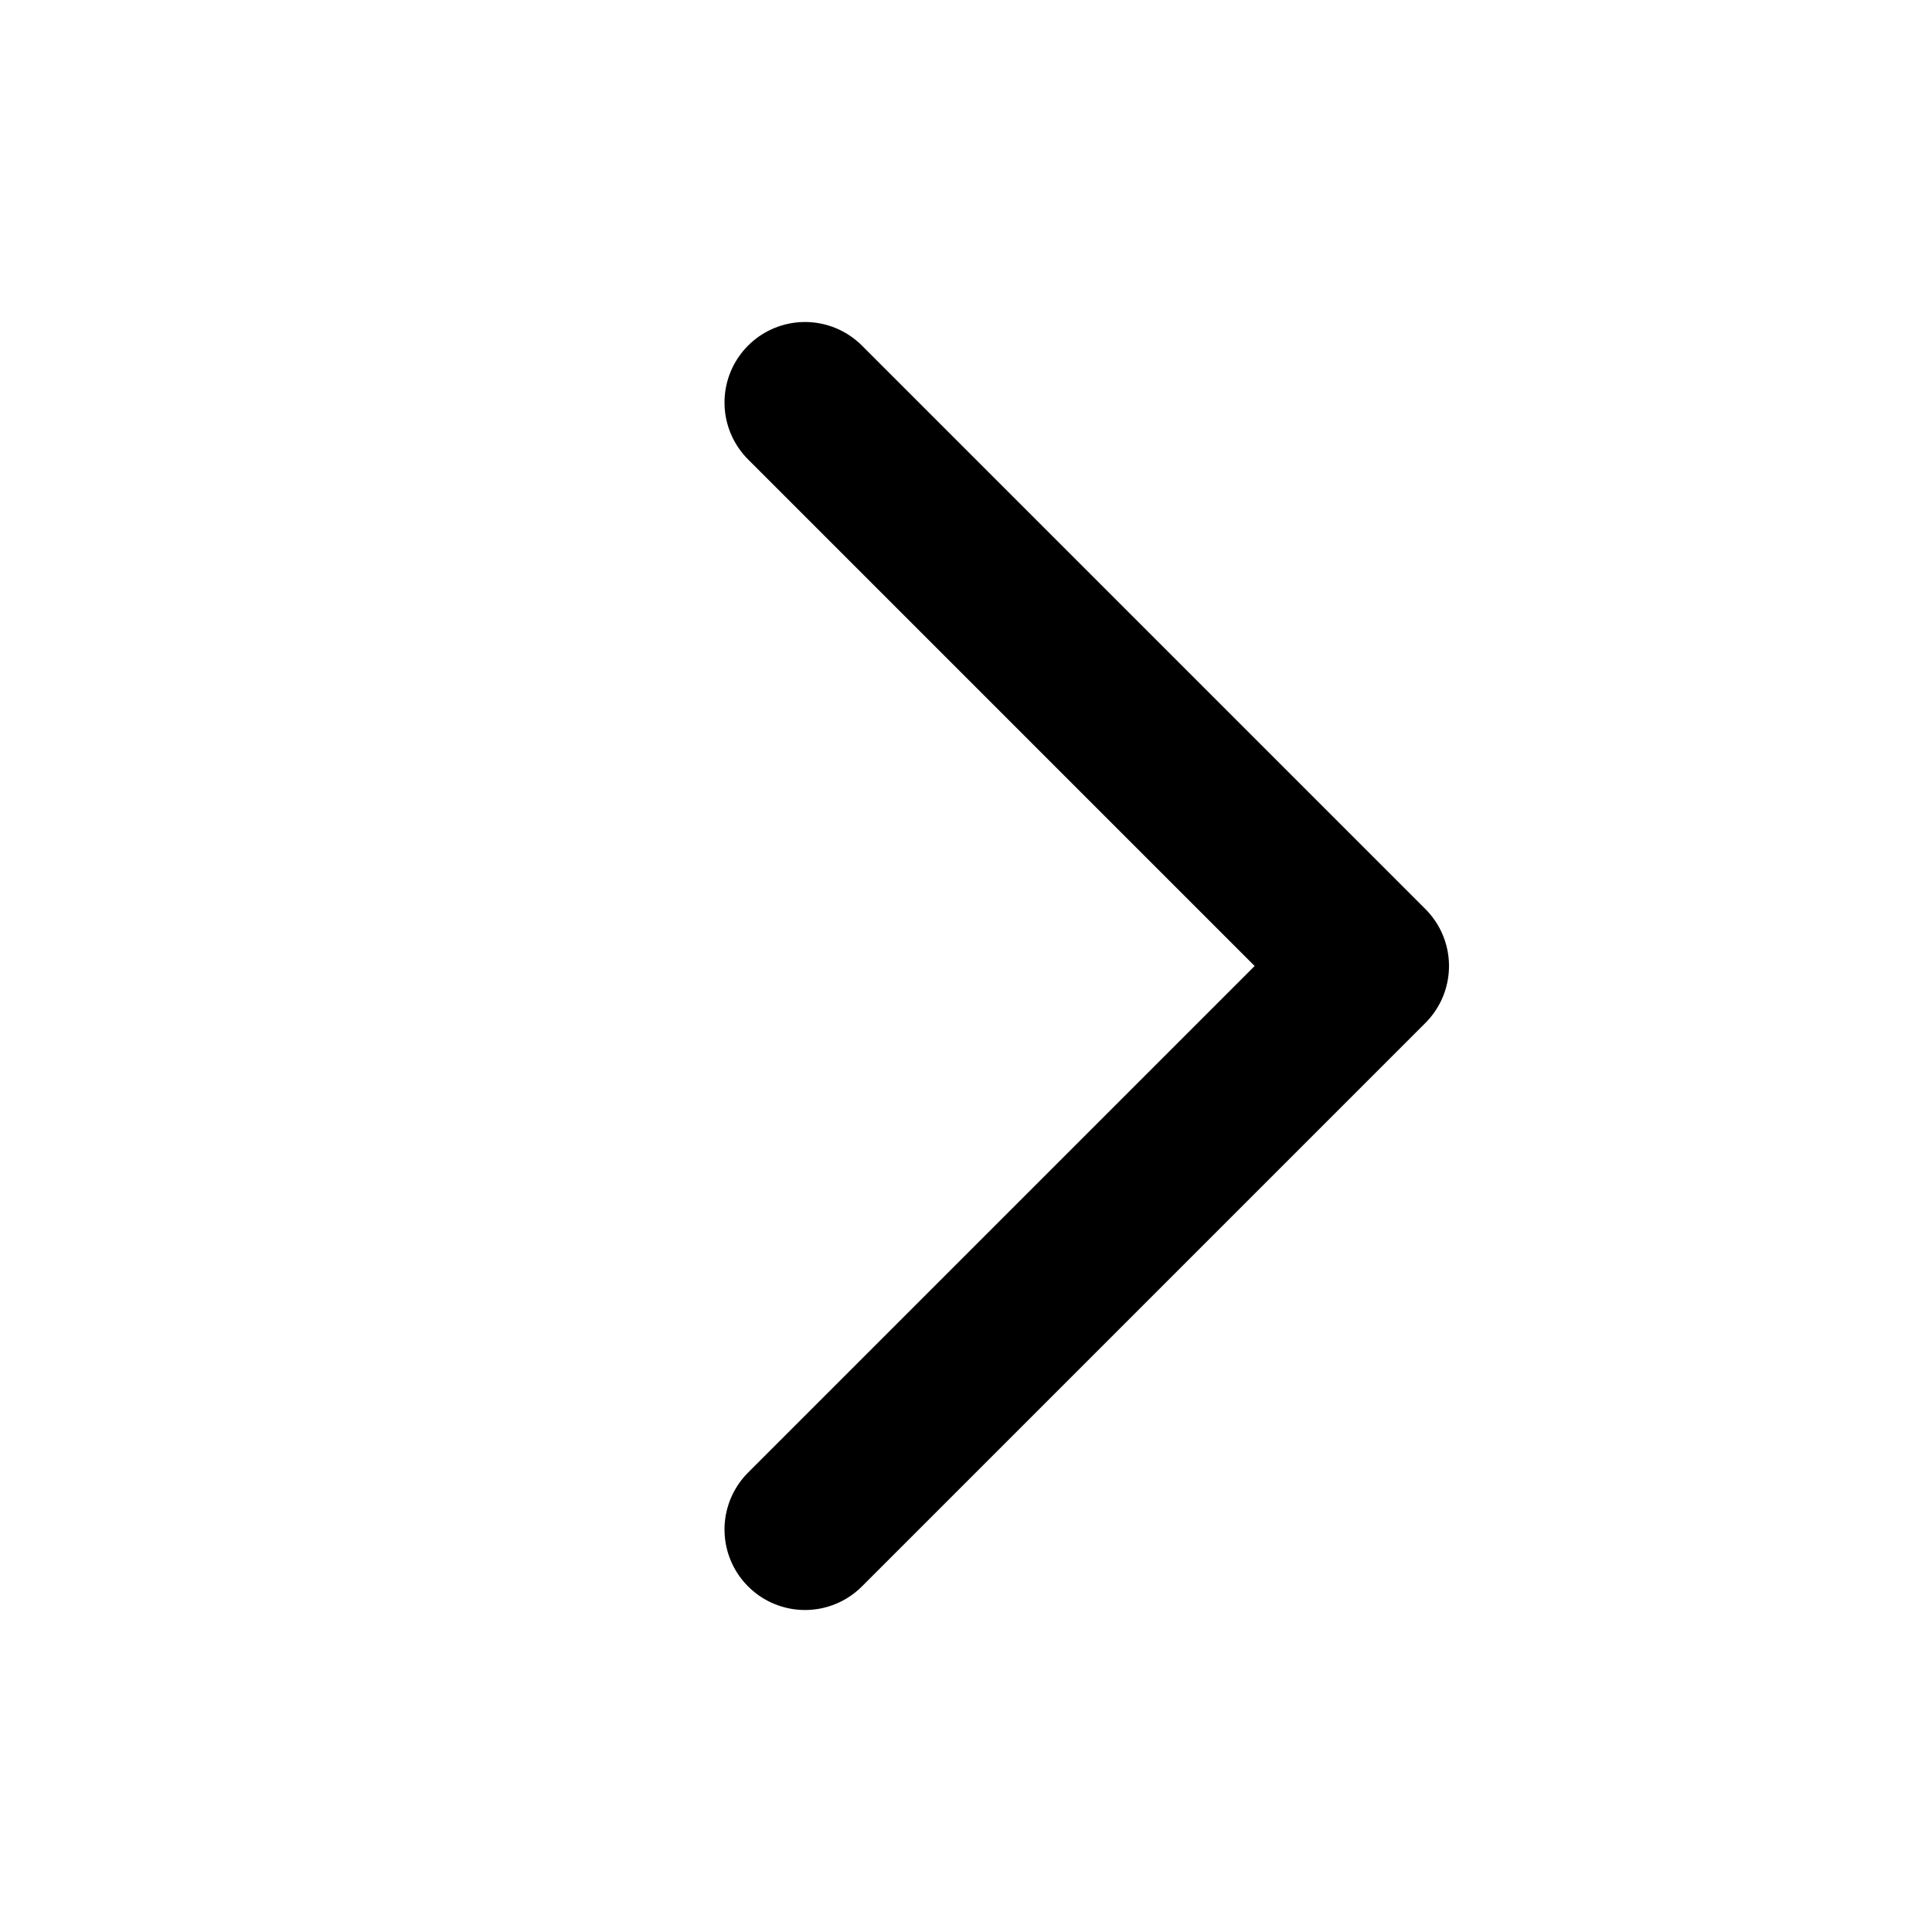
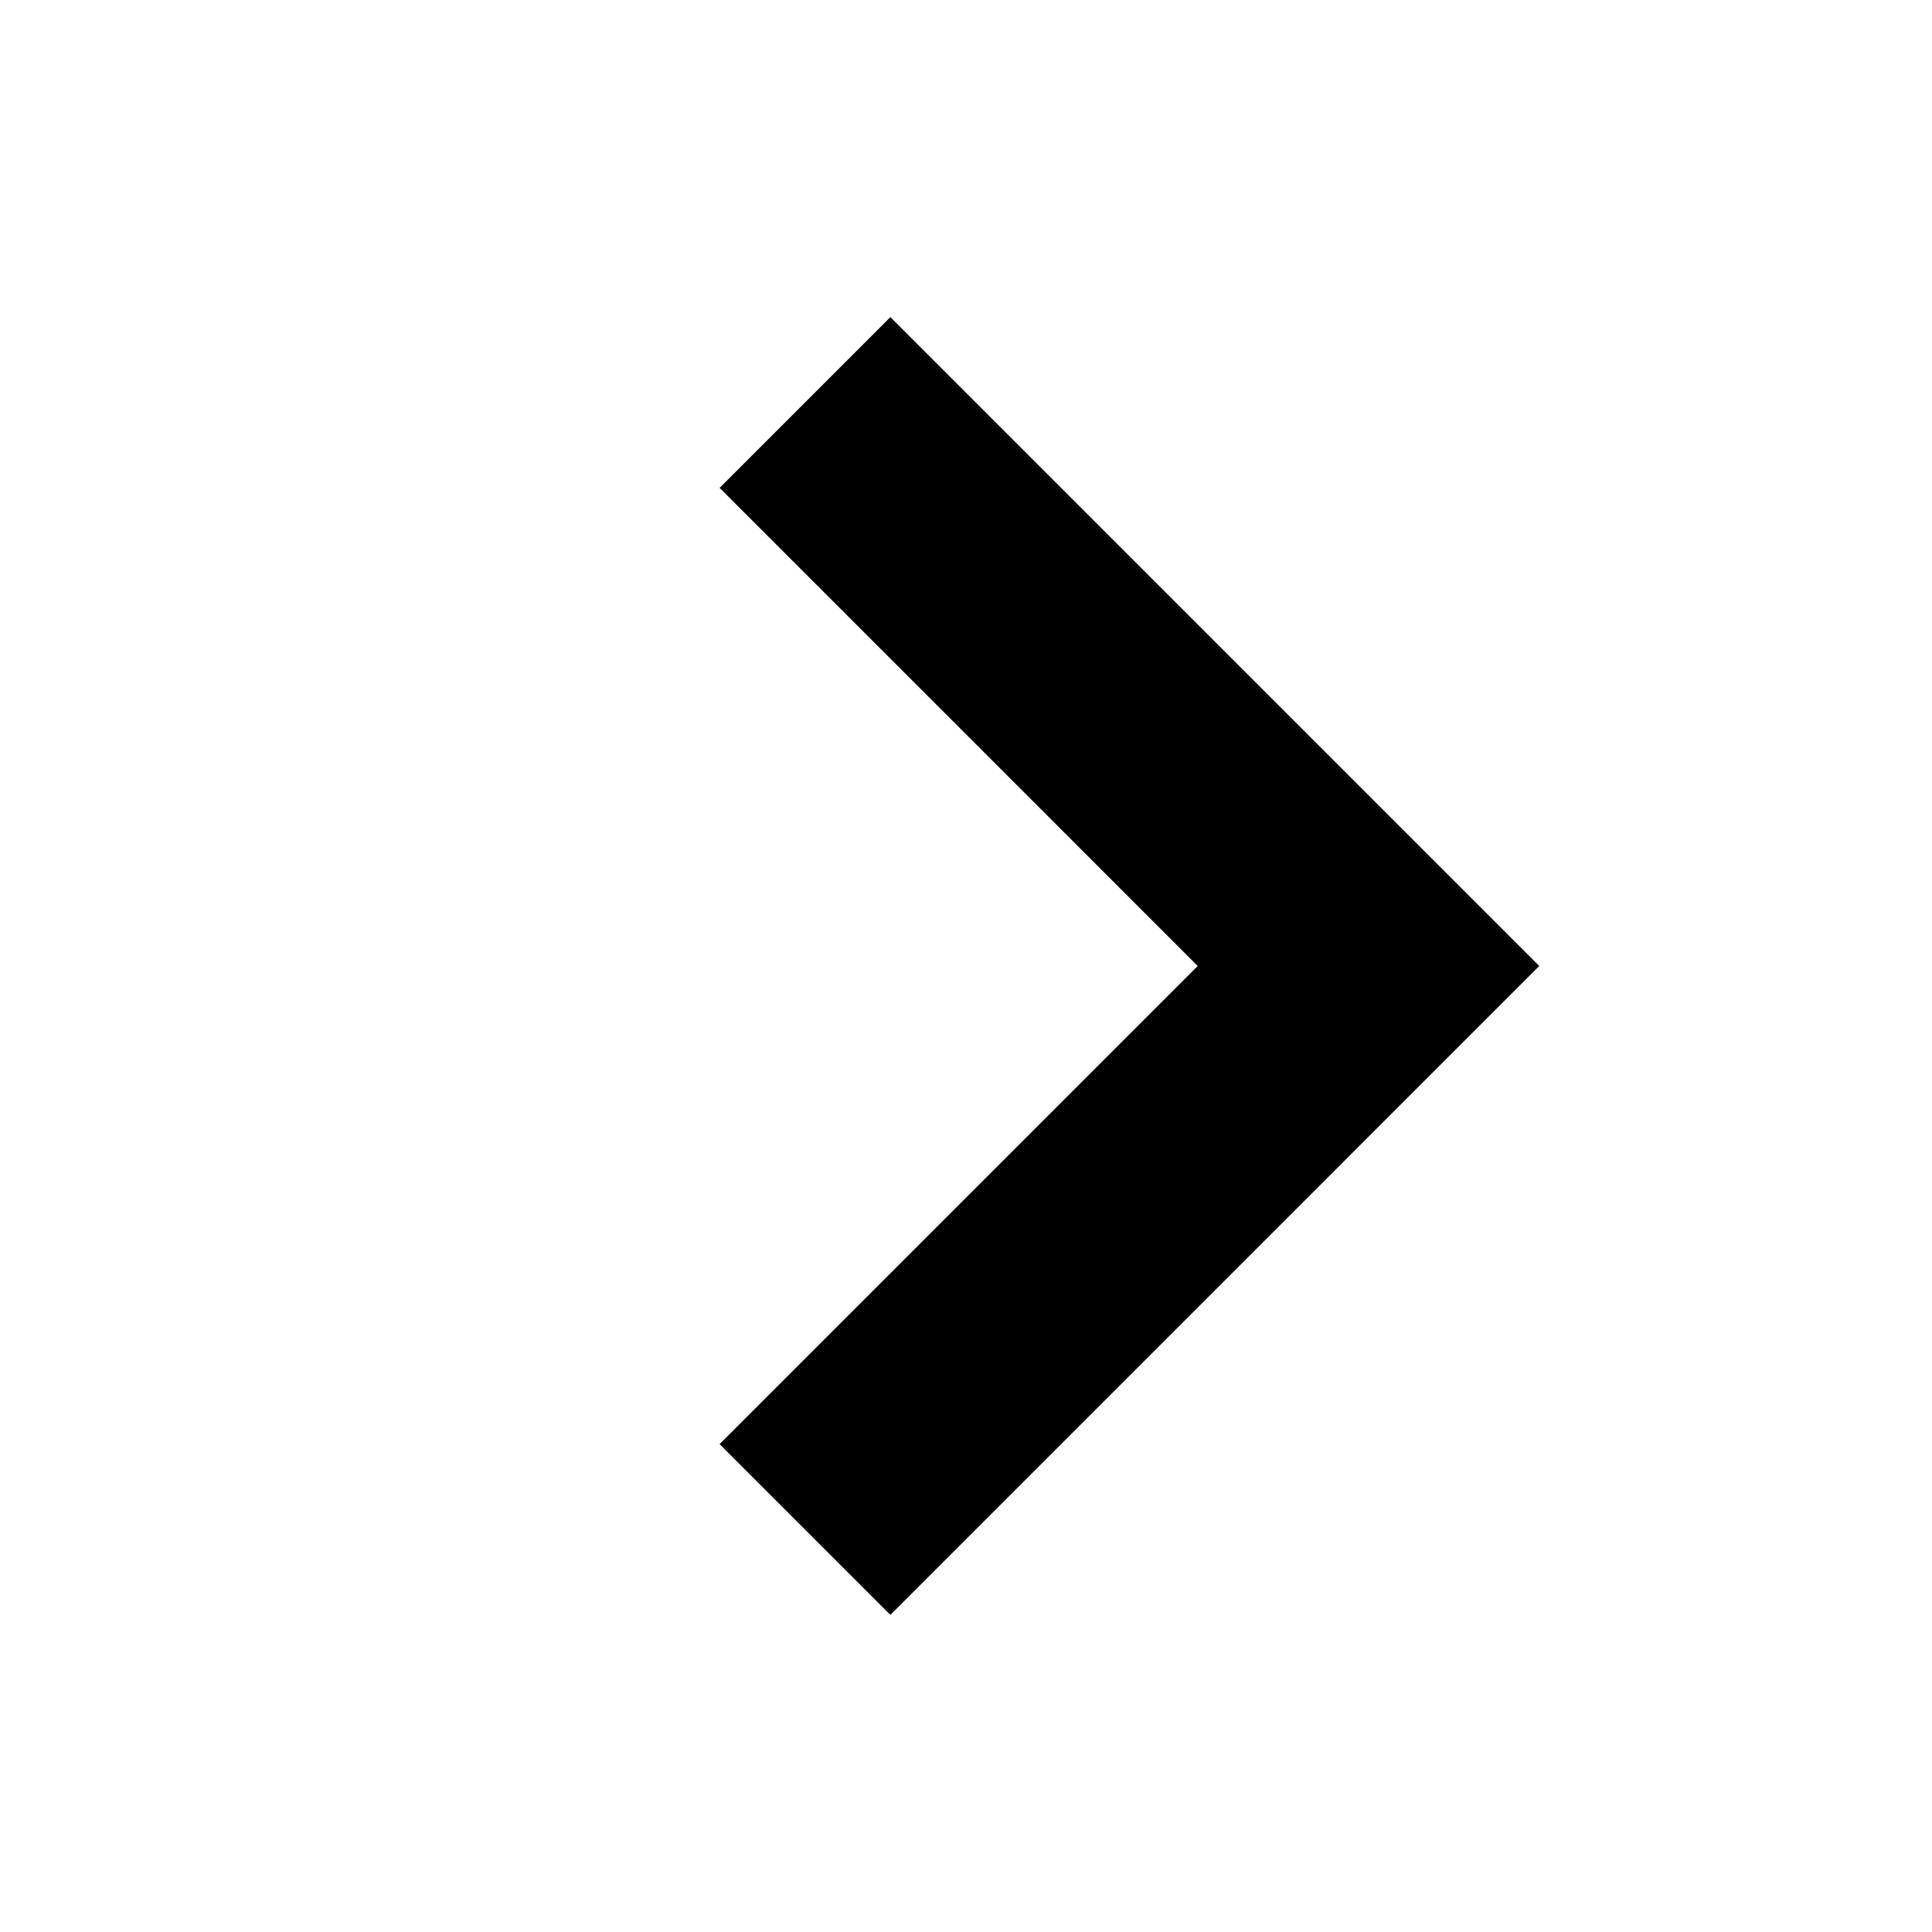
- <svg xmlns="http://www.w3.org/2000/svg" width="24" height="24" viewBox="0 0 24 24" fill="none" stroke="black" stroke-width="2" stroke-linecap="round" stroke-linejoin="round">
+ <svg xmlns="http://www.w3.org/2000/svg" width="24" height="24" viewBox="0 0 24 24" fill="none" stroke="black" stroke-width="3" opacity="1" transform="rotate(0 12 12)">
  <path d="M10 19l7-7-7-7" />
</svg>
